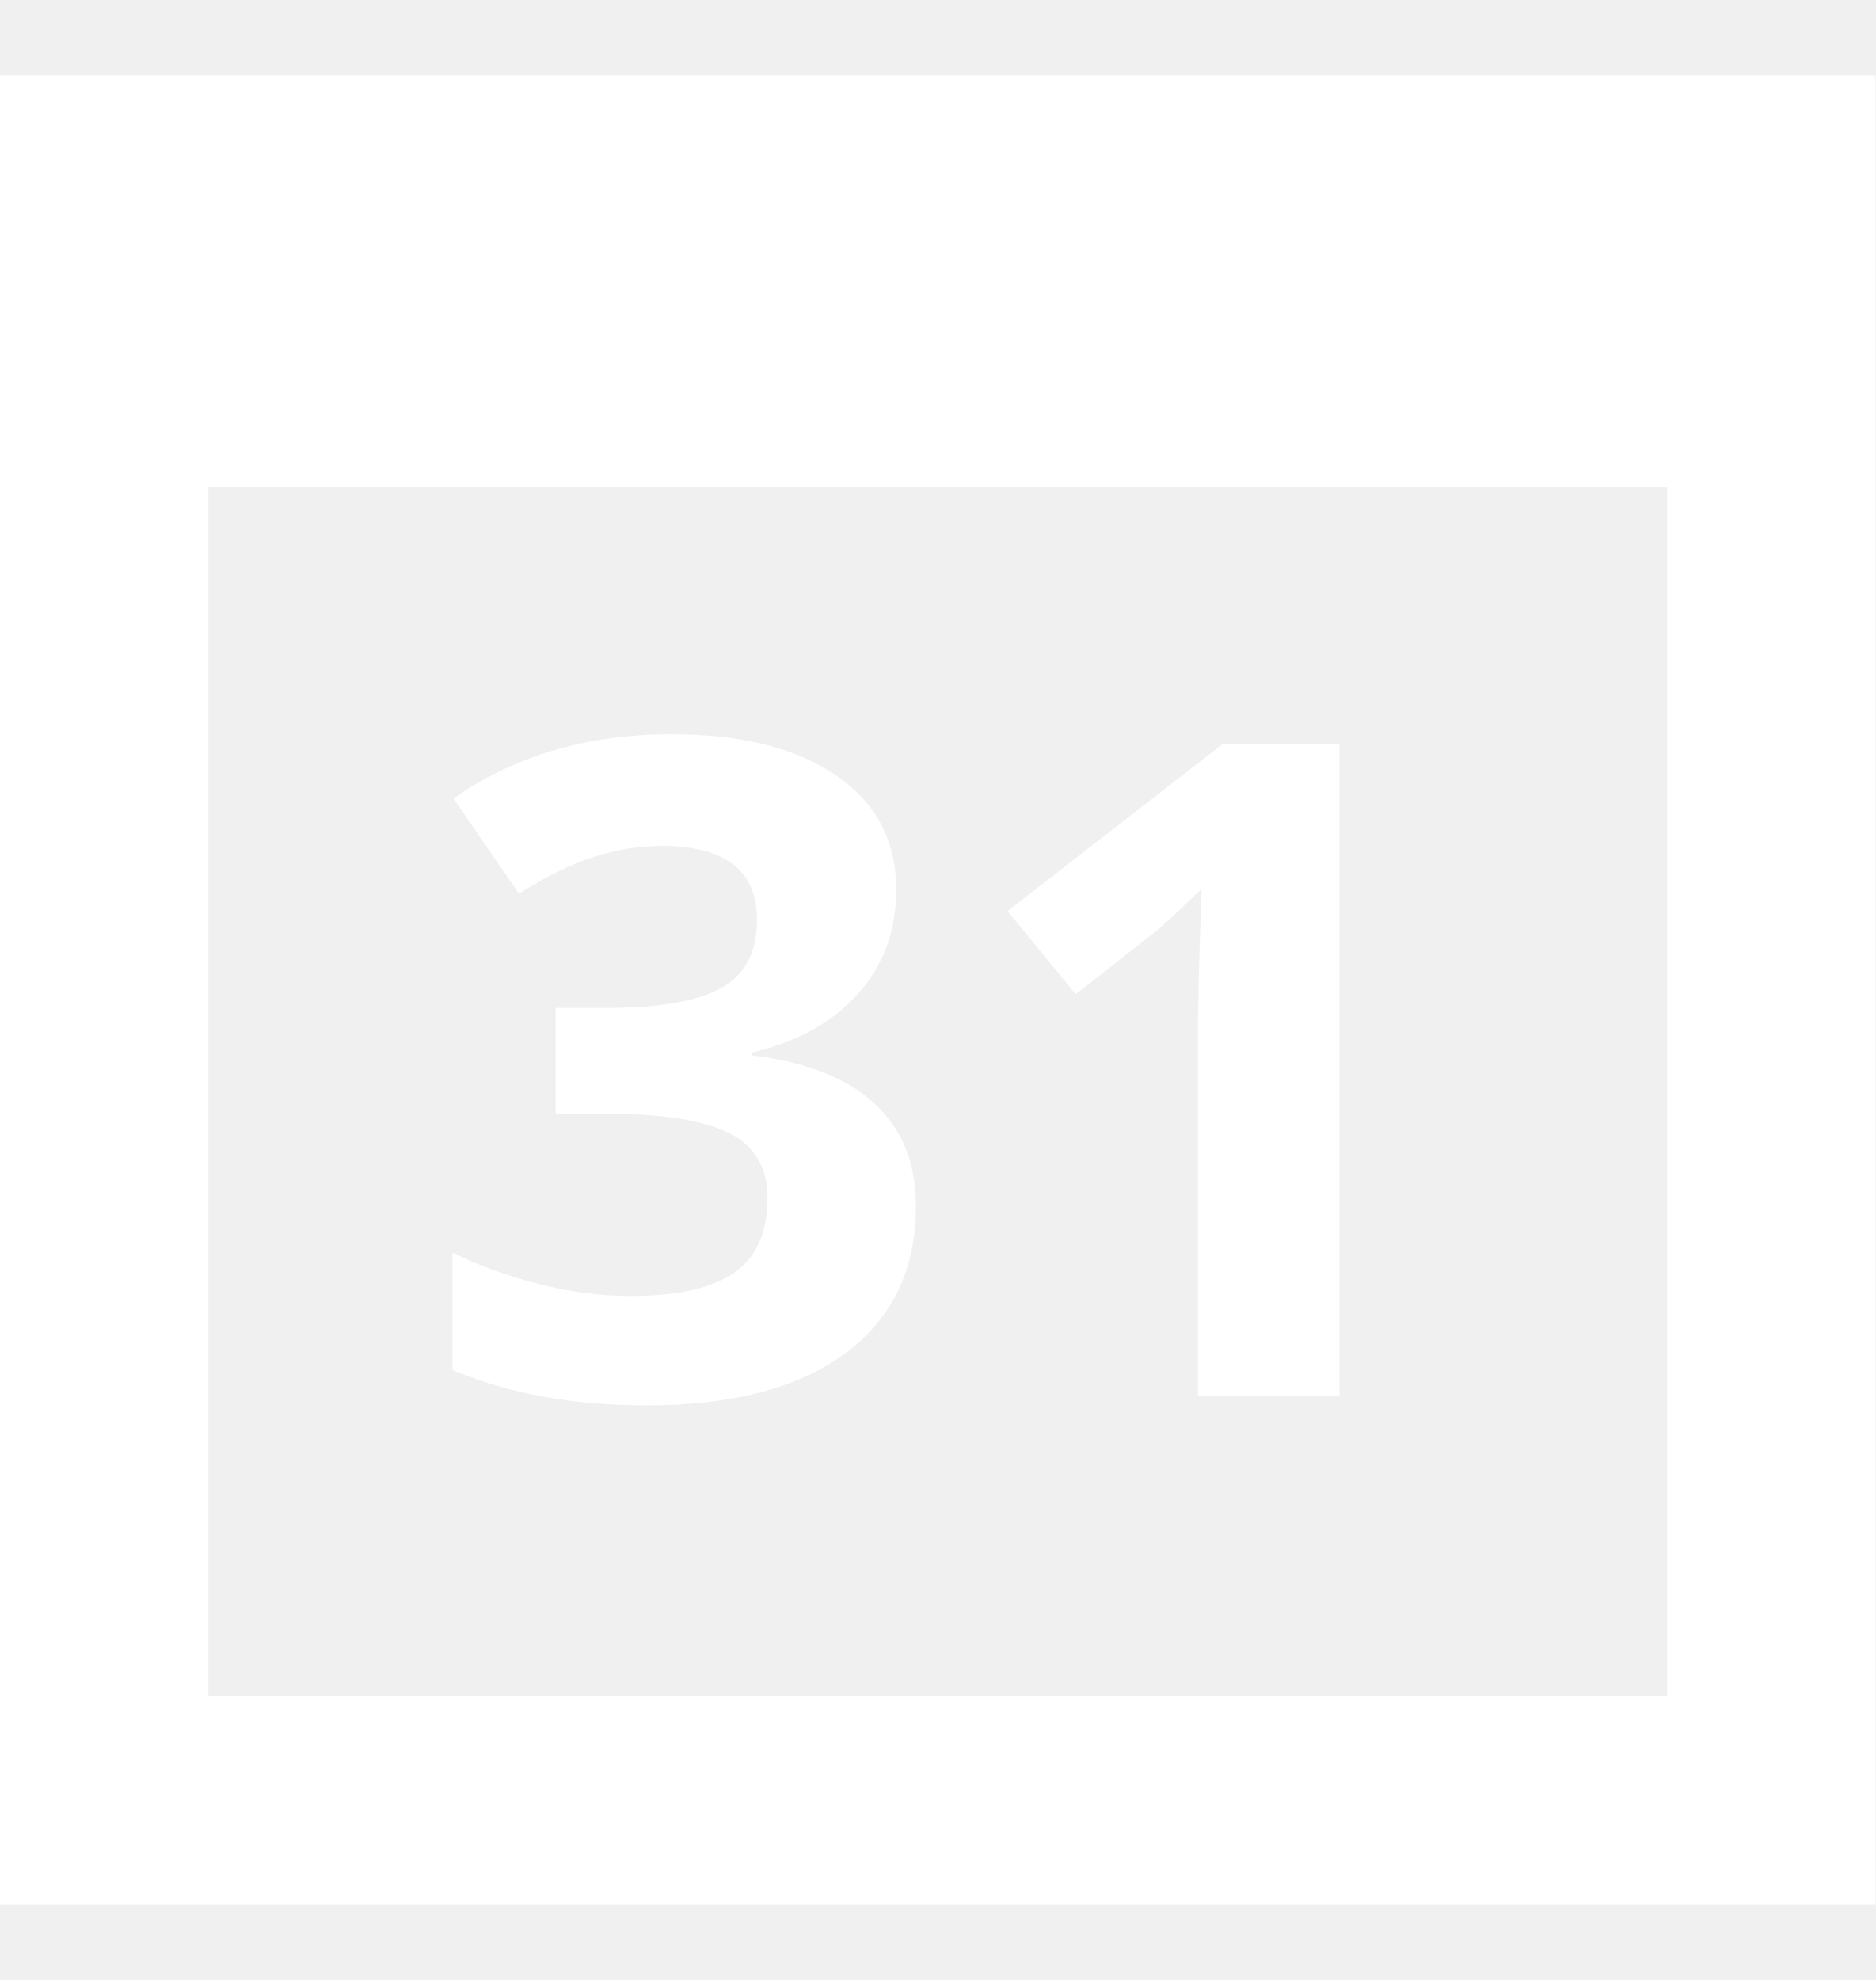
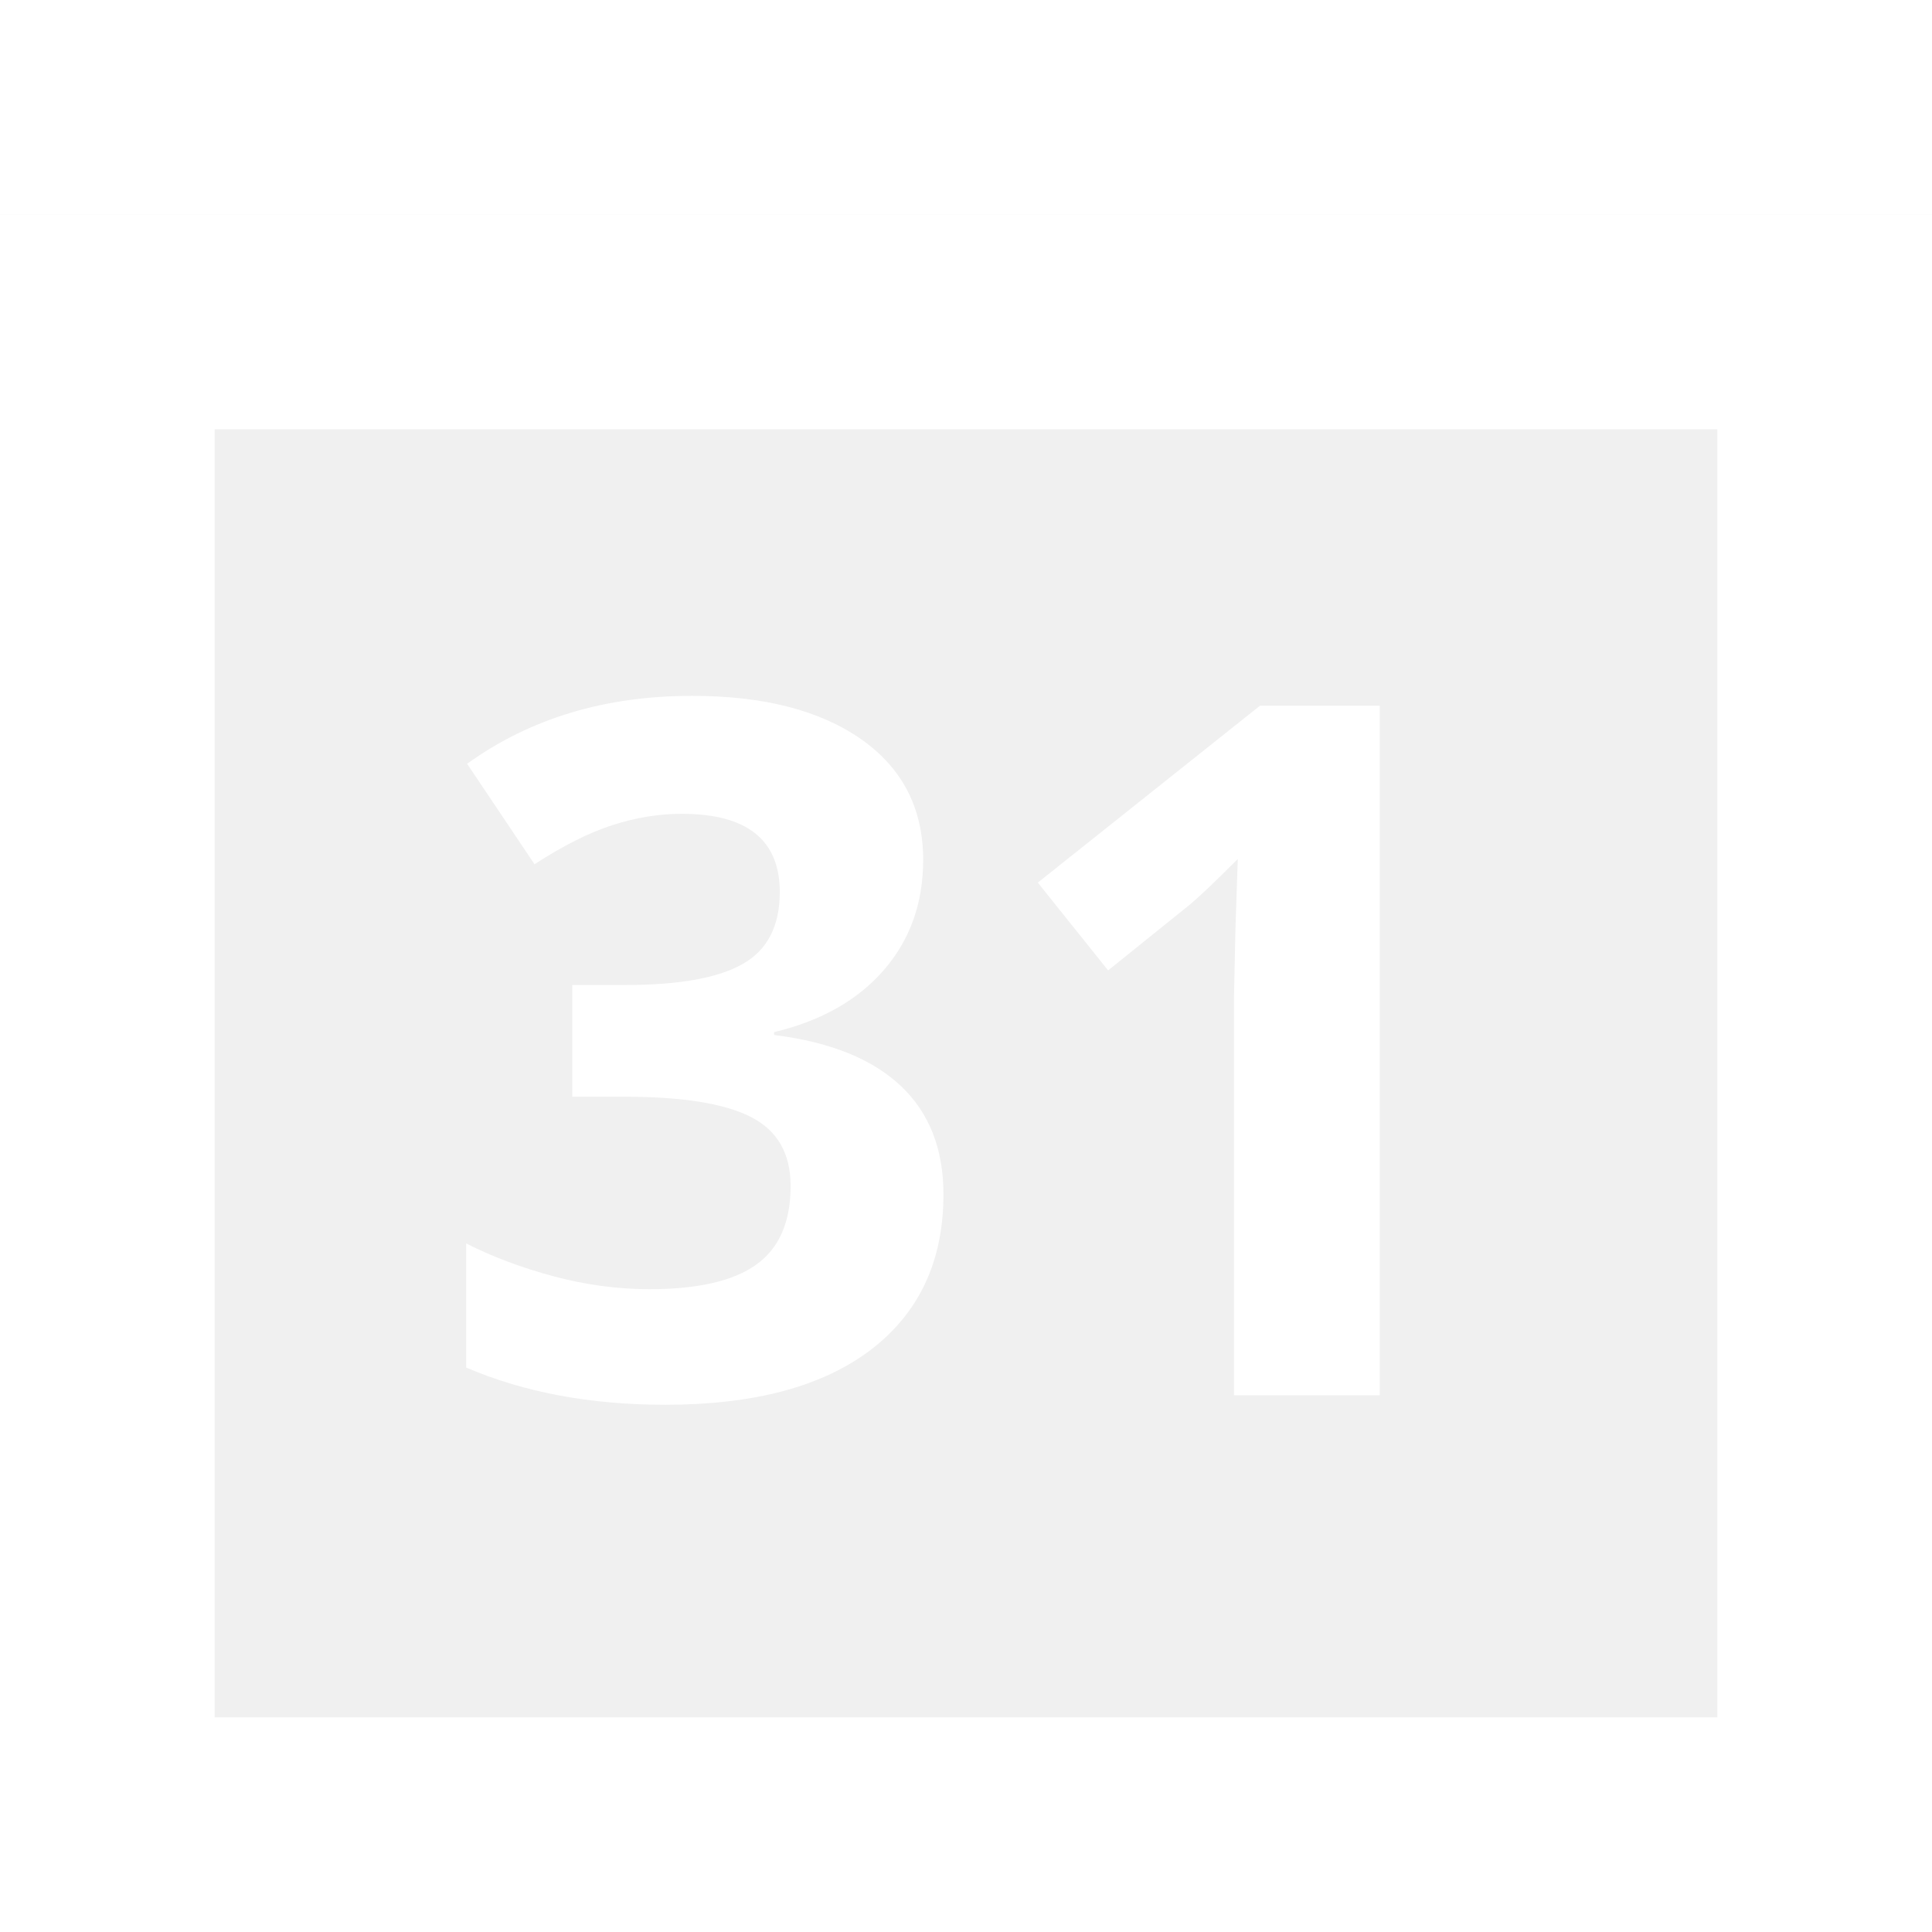
- <svg xmlns="http://www.w3.org/2000/svg" xmlns:xlink="http://www.w3.org/1999/xlink" width="18px" height="19px" viewBox="0 0 18 19" version="1.1">
+ <svg xmlns="http://www.w3.org/2000/svg" xmlns:xlink="http://www.w3.org/1999/xlink" width="18px" height="18px" viewBox="0 0 18 18" version="1.1">
  <defs>
-     <rect id="path-1" x="0" y="1.95" width="18" height="15.6" />
-     <mask id="mask-2" maskContentUnits="userSpaceOnUse" maskUnits="objectBoundingBox" x="0" y="0" width="18" height="15.6" fill="white">
+     <rect id="path-1" x="0" y="2" width="18" height="16" />
+     <mask id="mask-2" maskContentUnits="userSpaceOnUse" maskUnits="objectBoundingBox" x="0" y="0" width="18" height="16" fill="white">
      <use xlink:href="#path-1" />
    </mask>
  </defs>
  <g id="States,-Interactions,-Misc" stroke="none" stroke-width="1" fill="none" fill-rule="evenodd">
-     <g id="patterns" transform="translate(-760, -483)">
-       <g id="Group-2" transform="translate(745, 473)">
-         <g id="icon-/-calendar-/-gray" transform="translate(15, 10.725)">
-           <g id="Group-3">
-             <use id="Rectangle-104" stroke="#FFFFFF" mask="url(#mask-2)" stroke-width="4" xlink:href="#path-1" />
-             <rect id="Rectangle-104-Copy" fill="#FFFFFF" x="0" y="0" width="18" height="1.95" />
-           </g>
-           <path d="M8.601,7.812 C8.601,8.203 8.479,8.536 8.236,8.81 C7.993,9.084 7.652,9.273 7.212,9.376 L7.212,9.402 C7.731,9.464 8.124,9.618 8.39,9.862 C8.657,10.106 8.79,10.436 8.79,10.85 C8.79,11.452 8.566,11.922 8.118,12.257 C7.669,12.593 7.029,12.761 6.197,12.761 C5.5,12.761 4.882,12.648 4.343,12.422 L4.343,11.295 C4.592,11.418 4.866,11.518 5.165,11.595 C5.463,11.672 5.759,11.711 6.052,11.711 C6.5,11.711 6.832,11.637 7.045,11.488 C7.259,11.34 7.366,11.101 7.366,10.773 C7.366,10.478 7.243,10.27 6.997,10.147 C6.751,10.024 6.358,9.963 5.819,9.963 L5.332,9.963 L5.332,8.947 L5.828,8.947 C6.326,8.947 6.69,8.884 6.92,8.757 C7.15,8.63 7.265,8.412 7.265,8.103 C7.265,7.629 6.96,7.392 6.351,7.392 C6.14,7.392 5.926,7.426 5.707,7.495 C5.489,7.563 5.247,7.682 4.98,7.85 L4.352,6.938 C4.938,6.526 5.636,6.321 6.448,6.321 C7.113,6.321 7.638,6.452 8.023,6.715 C8.408,6.978 8.601,7.343 8.601,7.812 L8.601,7.812 Z M12.855,12.675 L11.497,12.675 L11.497,9.05 L11.51,8.455 L11.532,7.803 C11.307,8.023 11.15,8.168 11.062,8.236 L10.324,8.815 L9.669,8.018 L11.739,6.411 L12.855,6.411 L12.855,12.675 Z" id="31" fill="#FFFFFF" />
+     <g id="patterns" transform="translate(-1024, -483)">
+       <g id="activated-filter" transform="translate(1009, 472)">
+         <g id="icon-/-calendar-/-white" transform="translate(15, 11)">
+           <use id="frame" stroke="#FFFFFF" mask="url(#mask-2)" stroke-width="4" xlink:href="#path-1" />
+           <rect id="bar" fill="#FFFFFF" x="0" y="0" width="18" height="2" />
+           <path d="M12.855,13 L11.497,13 L11.497,9.282 L11.51,8.671 L11.532,8.003 C11.307,8.229 11.15,8.377 11.062,8.447 L10.324,9.041 L9.669,8.223 L11.739,6.575 L12.855,6.575 L12.855,13 L12.855,13 Z" id="1" fill="#FFFFFF" />
+           <path d="M8.601,8.012 C8.601,8.414 8.479,8.755 8.236,9.036 C7.993,9.317 7.652,9.511 7.212,9.616 L7.212,9.643 C7.731,9.707 8.124,9.865 8.39,10.115 C8.657,10.365 8.79,10.703 8.79,11.128 C8.79,11.746 8.566,12.227 8.118,12.572 C7.669,12.916 7.029,13.088 6.197,13.088 C5.5,13.088 4.882,12.972 4.343,12.741 L4.343,11.585 C4.592,11.711 4.866,11.813 5.165,11.893 C5.463,11.972 5.759,12.011 6.052,12.011 C6.5,12.011 6.832,11.935 7.045,11.783 C7.259,11.63 7.366,11.386 7.366,11.049 C7.366,10.747 7.243,10.533 6.997,10.407 C6.751,10.281 6.358,10.218 5.819,10.218 L5.332,10.218 L5.332,9.177 L5.828,9.177 C6.326,9.177 6.69,9.112 6.92,8.981 C7.15,8.851 7.265,8.627 7.265,8.311 C7.265,7.825 6.96,7.582 6.351,7.582 C6.14,7.582 5.926,7.617 5.707,7.687 C5.489,7.757 5.247,7.879 4.98,8.052 L4.352,7.116 C4.938,6.694 5.636,6.483 6.448,6.483 C7.113,6.483 7.638,6.618 8.023,6.887 C8.408,7.157 8.601,7.532 8.601,8.012 L8.601,8.012 L8.601,8.012 Z" id="3" fill="#FFFFFF" />
        </g>
      </g>
    </g>
  </g>
</svg>
